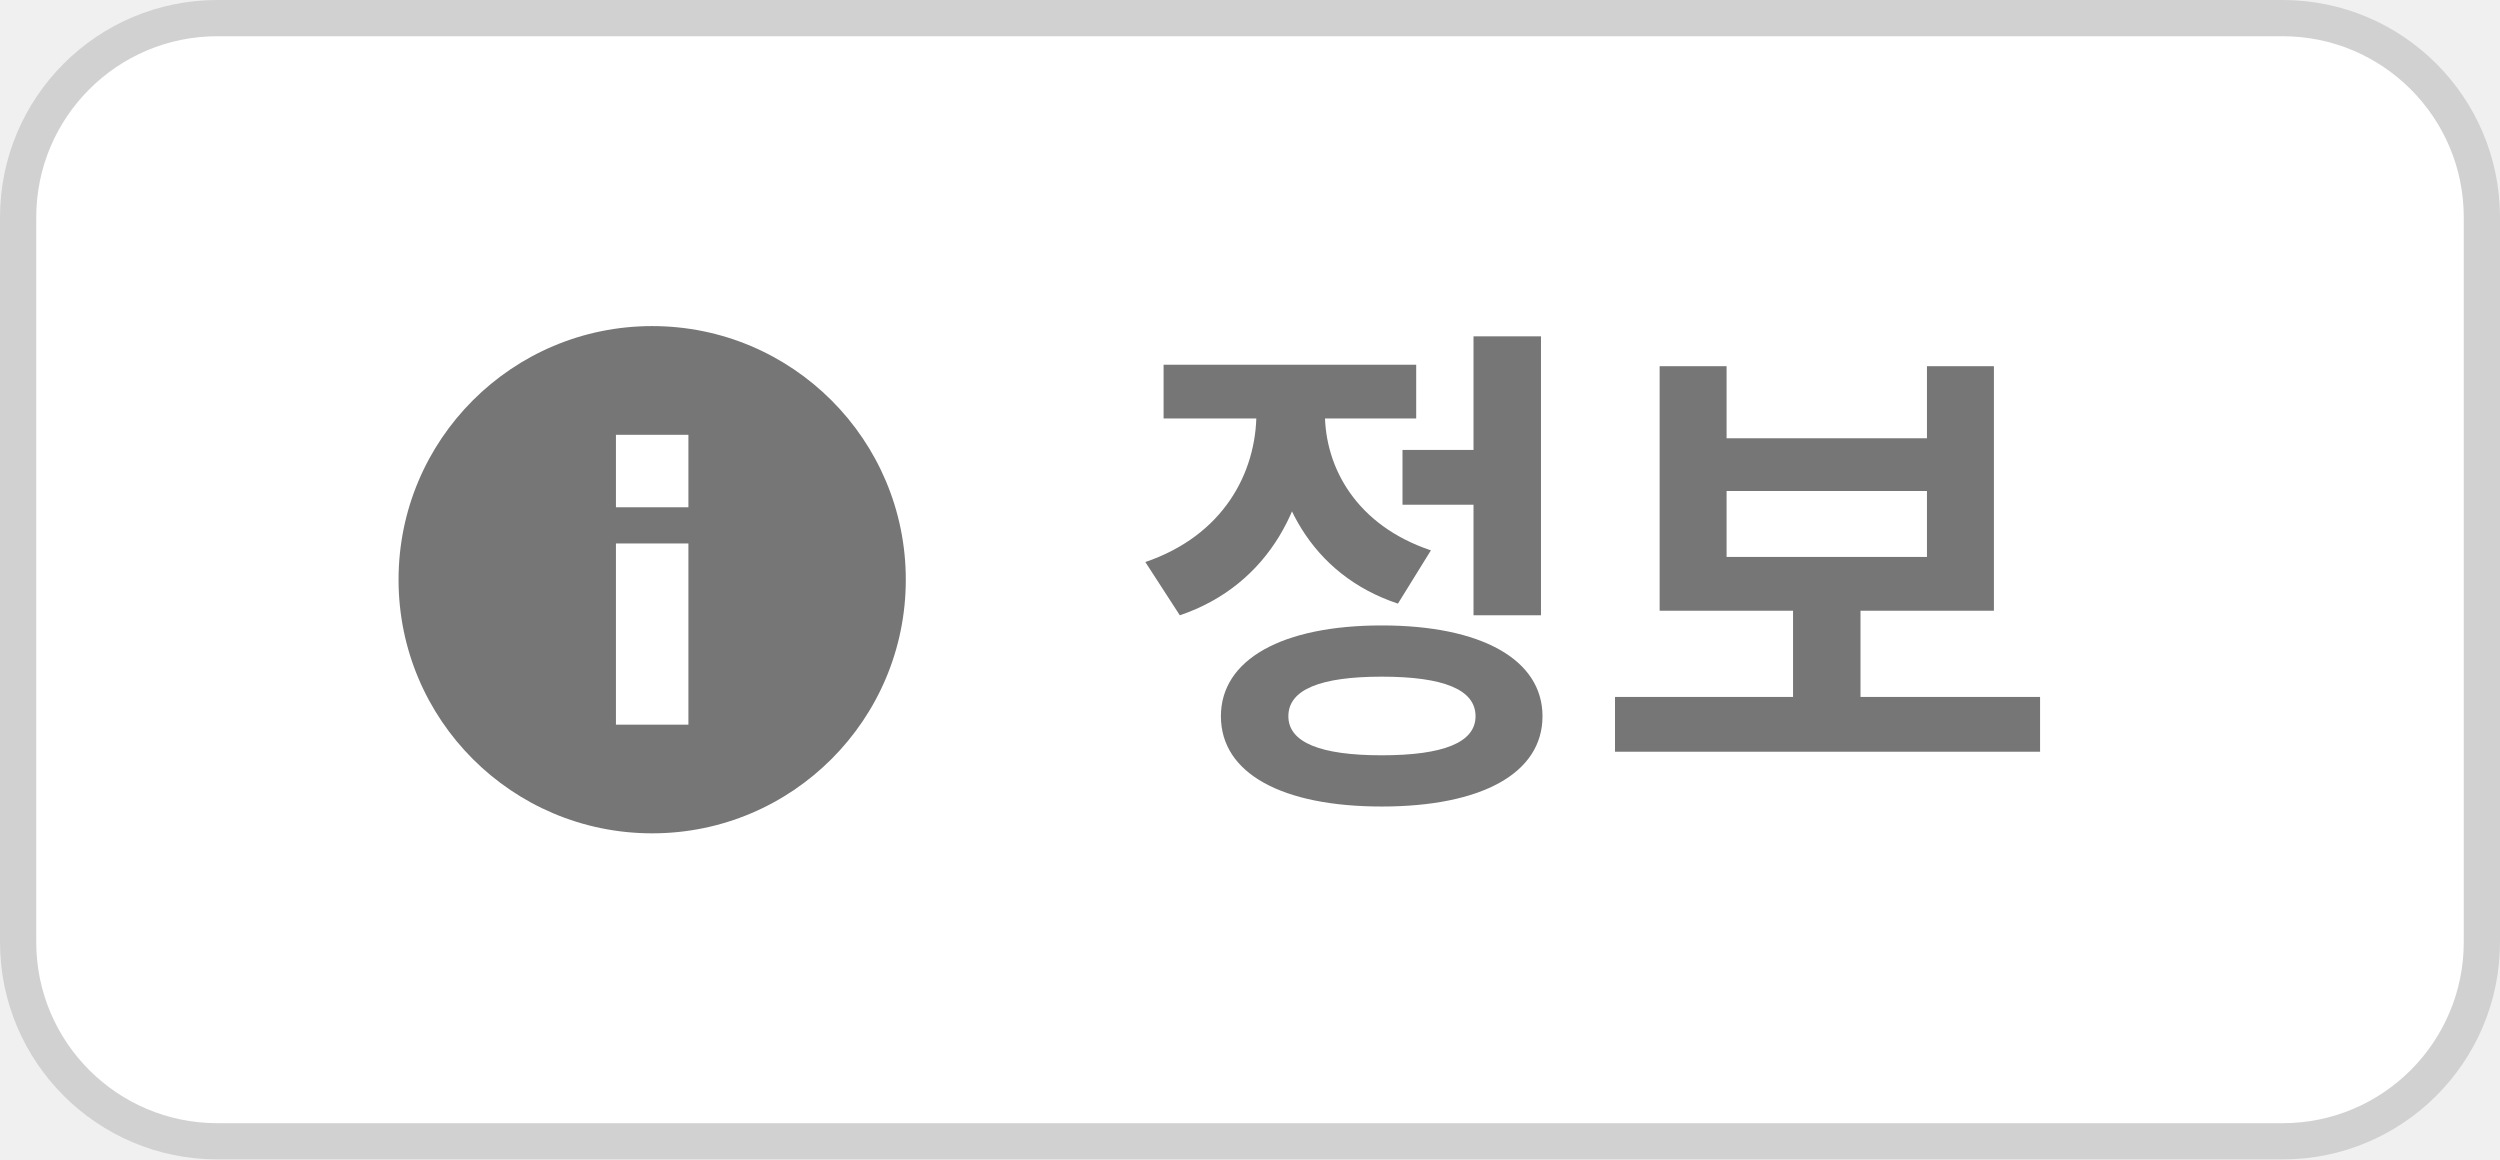
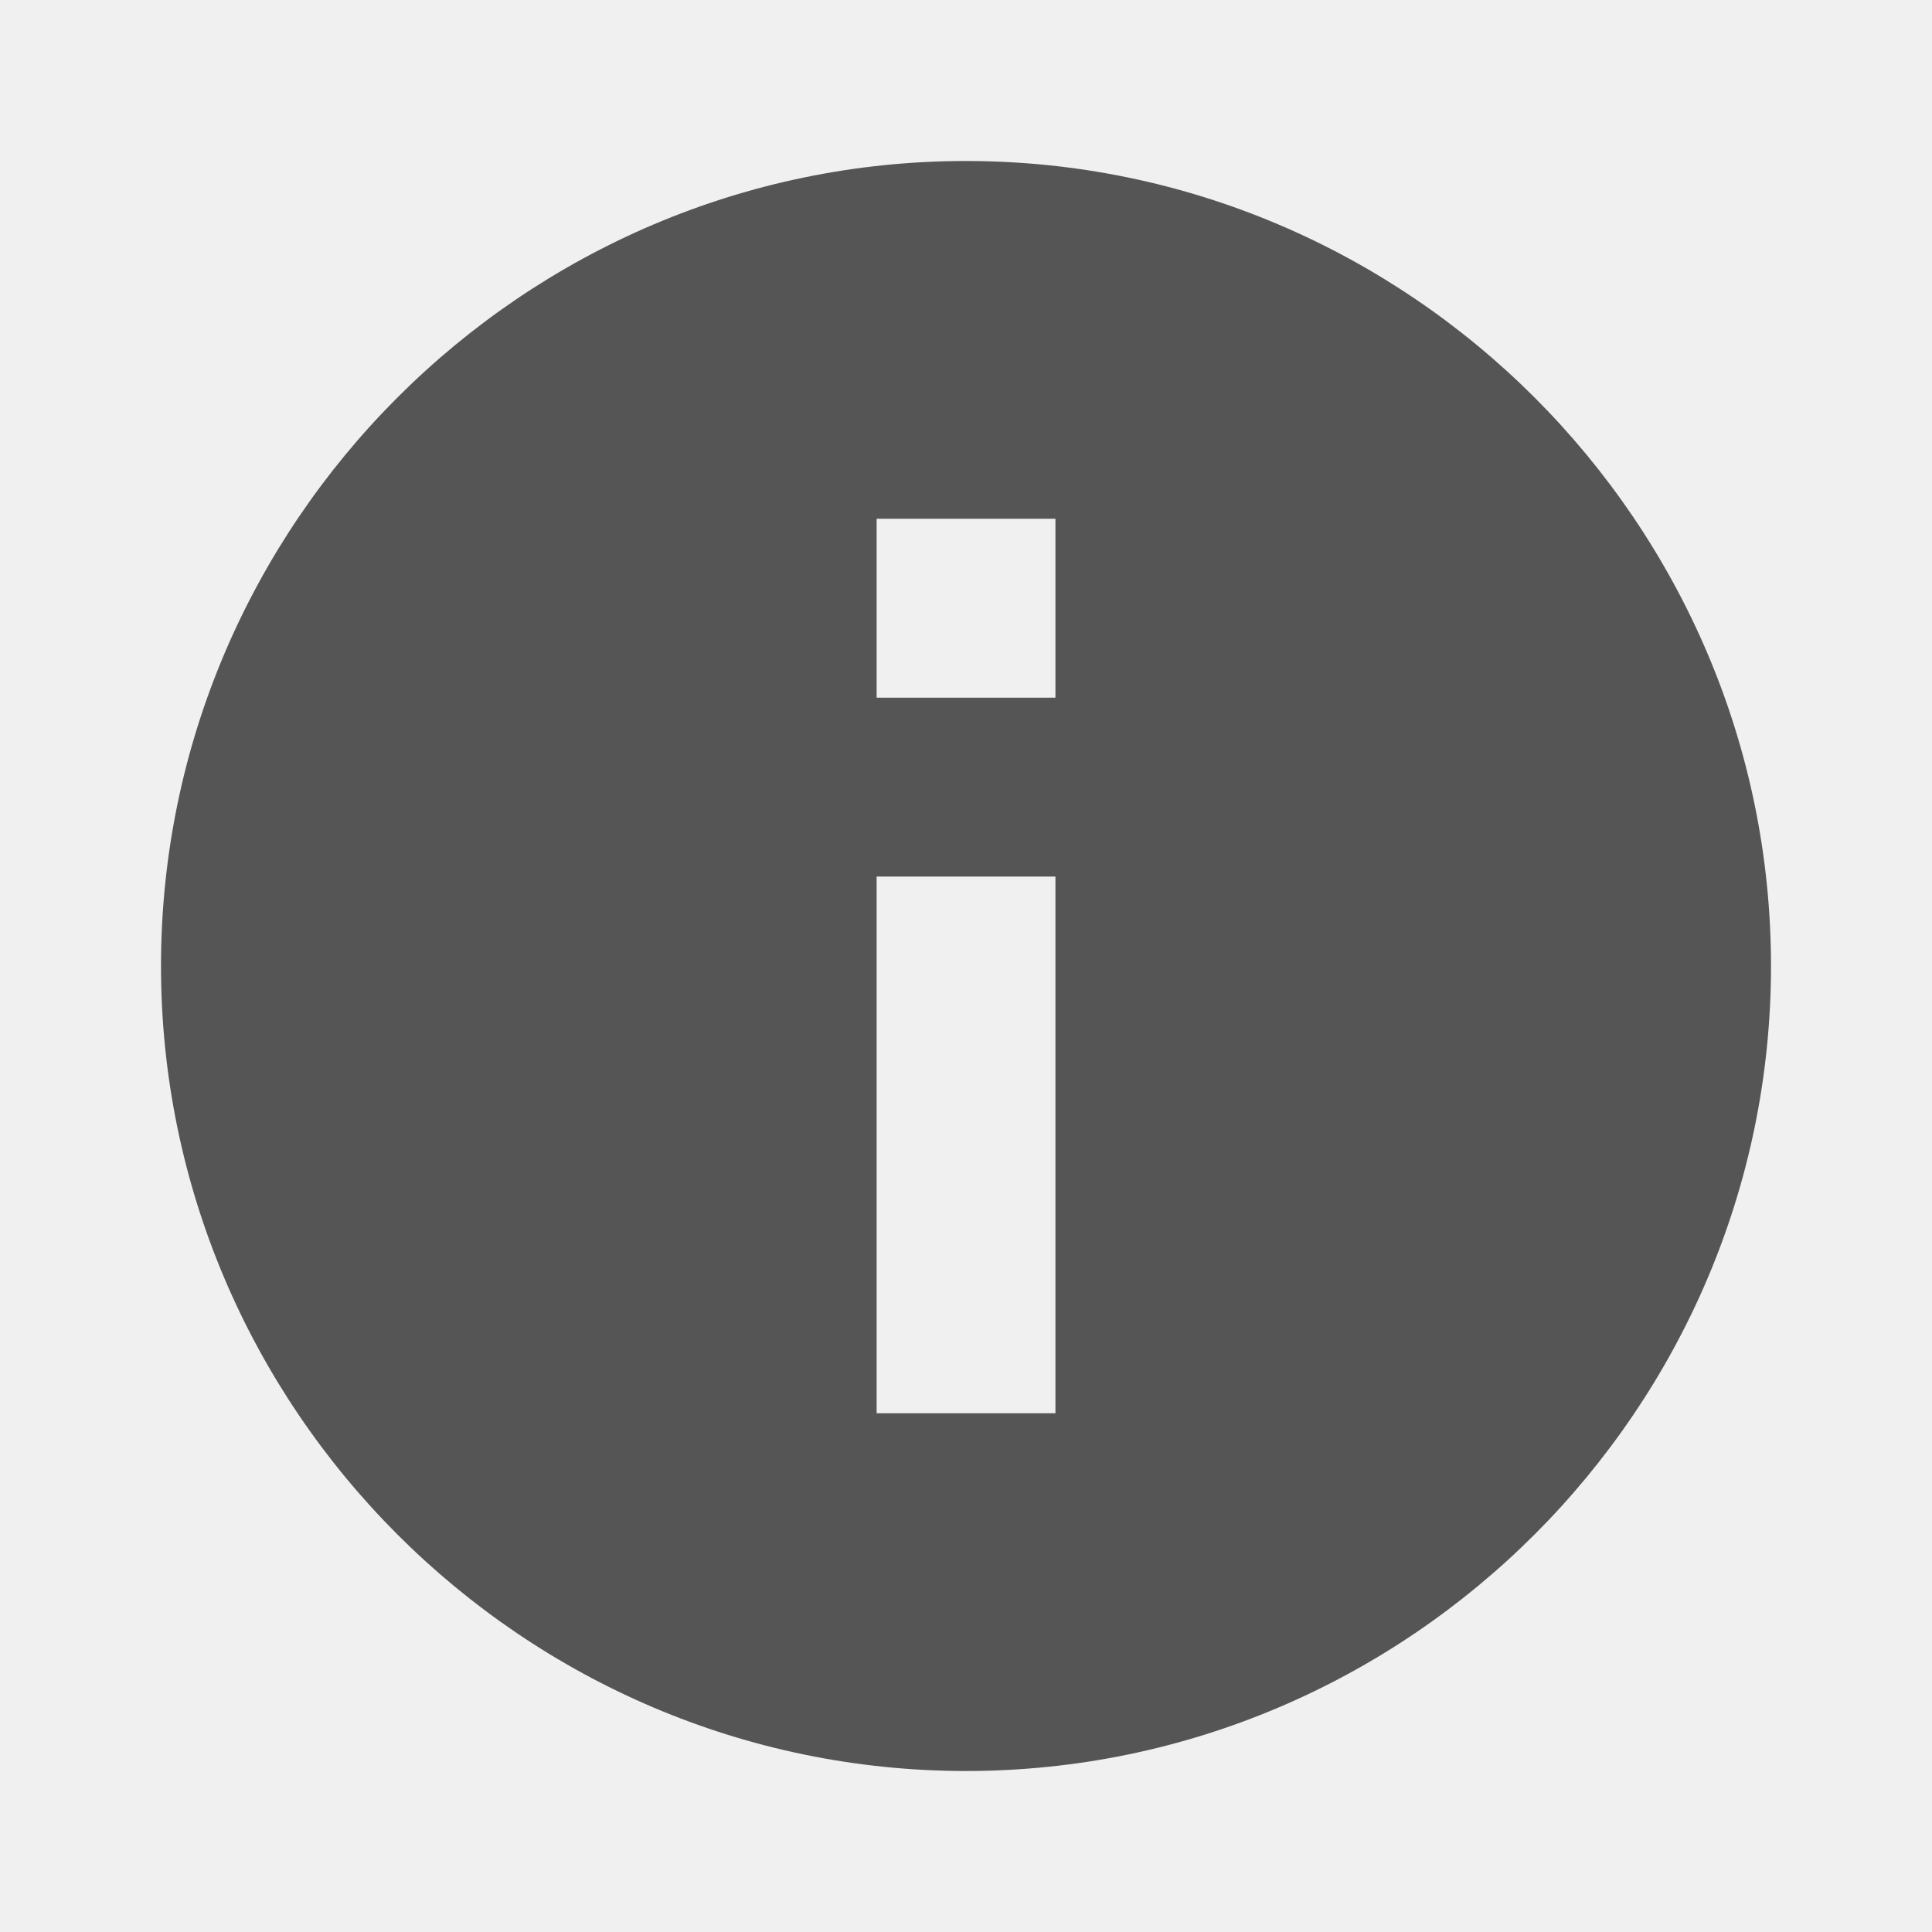
- <svg xmlns="http://www.w3.org/2000/svg" width="69" height="32" viewBox="0 0 69 32" fill="none">
-   <rect x="0.5" y="0.5" width="68" height="31" rx="5.5" fill="white" stroke="#D1D1D1" />
-   <path d="M38.709 12.418H41.173V13.93H38.709V12.418ZM40.669 9.282H42.531V16.982H40.669V9.282ZM38.135 17.262C40.879 17.262 42.573 18.2 42.573 19.768C42.573 21.35 40.879 22.26 38.135 22.26C35.391 22.26 33.697 21.35 33.697 19.768C33.697 18.2 35.391 17.262 38.135 17.262ZM38.135 18.676C36.455 18.676 35.559 19.026 35.559 19.768C35.559 20.496 36.455 20.846 38.135 20.846C39.829 20.846 40.725 20.496 40.725 19.768C40.725 19.026 39.829 18.676 38.135 18.676ZM34.677 10.584H36.189V11.396C36.189 13.874 35.041 16.142 32.563 16.982L31.611 15.512C33.753 14.784 34.677 13.062 34.677 11.396V10.584ZM35.069 10.584H36.567V11.396C36.567 12.922 37.449 14.504 39.493 15.19L38.583 16.66C36.175 15.862 35.069 13.706 35.069 11.396V10.584ZM32.115 10.066H39.087V11.55H32.115V10.066ZM44.574 19.236H56.306V20.748H44.574V19.236ZM49.488 16.464H51.35V19.6H49.488V16.464ZM45.806 10.108H47.654V12.096H53.184V10.108H55.032V16.856H45.806V10.108ZM47.654 13.552V15.372H53.184V13.552H47.654Z" fill="#767676" />
-   <path fill-rule="evenodd" clip-rule="evenodd" d="M18 23C21.866 23 25 19.866 25 16C25 12.134 21.866 9 18 9C14.134 9 11 12.134 11 16C11 19.866 14.134 23 18 23ZM17 13V12H19V13V14H17V13ZM17 17.5V15H19V17.5V20H17V17.5Z" fill="#767676" />
+ <svg xmlns="http://www.w3.org/2000/svg" width="24" height="24" viewBox="0 0 24 24">
+   <path d="M12 2C6.5 2 2 6.5 2 12s4.5 10 10 10 10-4.5 10-10S17.5 2 12 2Zm1.111 8.889v6.667H10.89v-6.667h2.222Zm0-4.445v2.223H10.89V6.444h2.222Z" fill="#555555" />
</svg>
